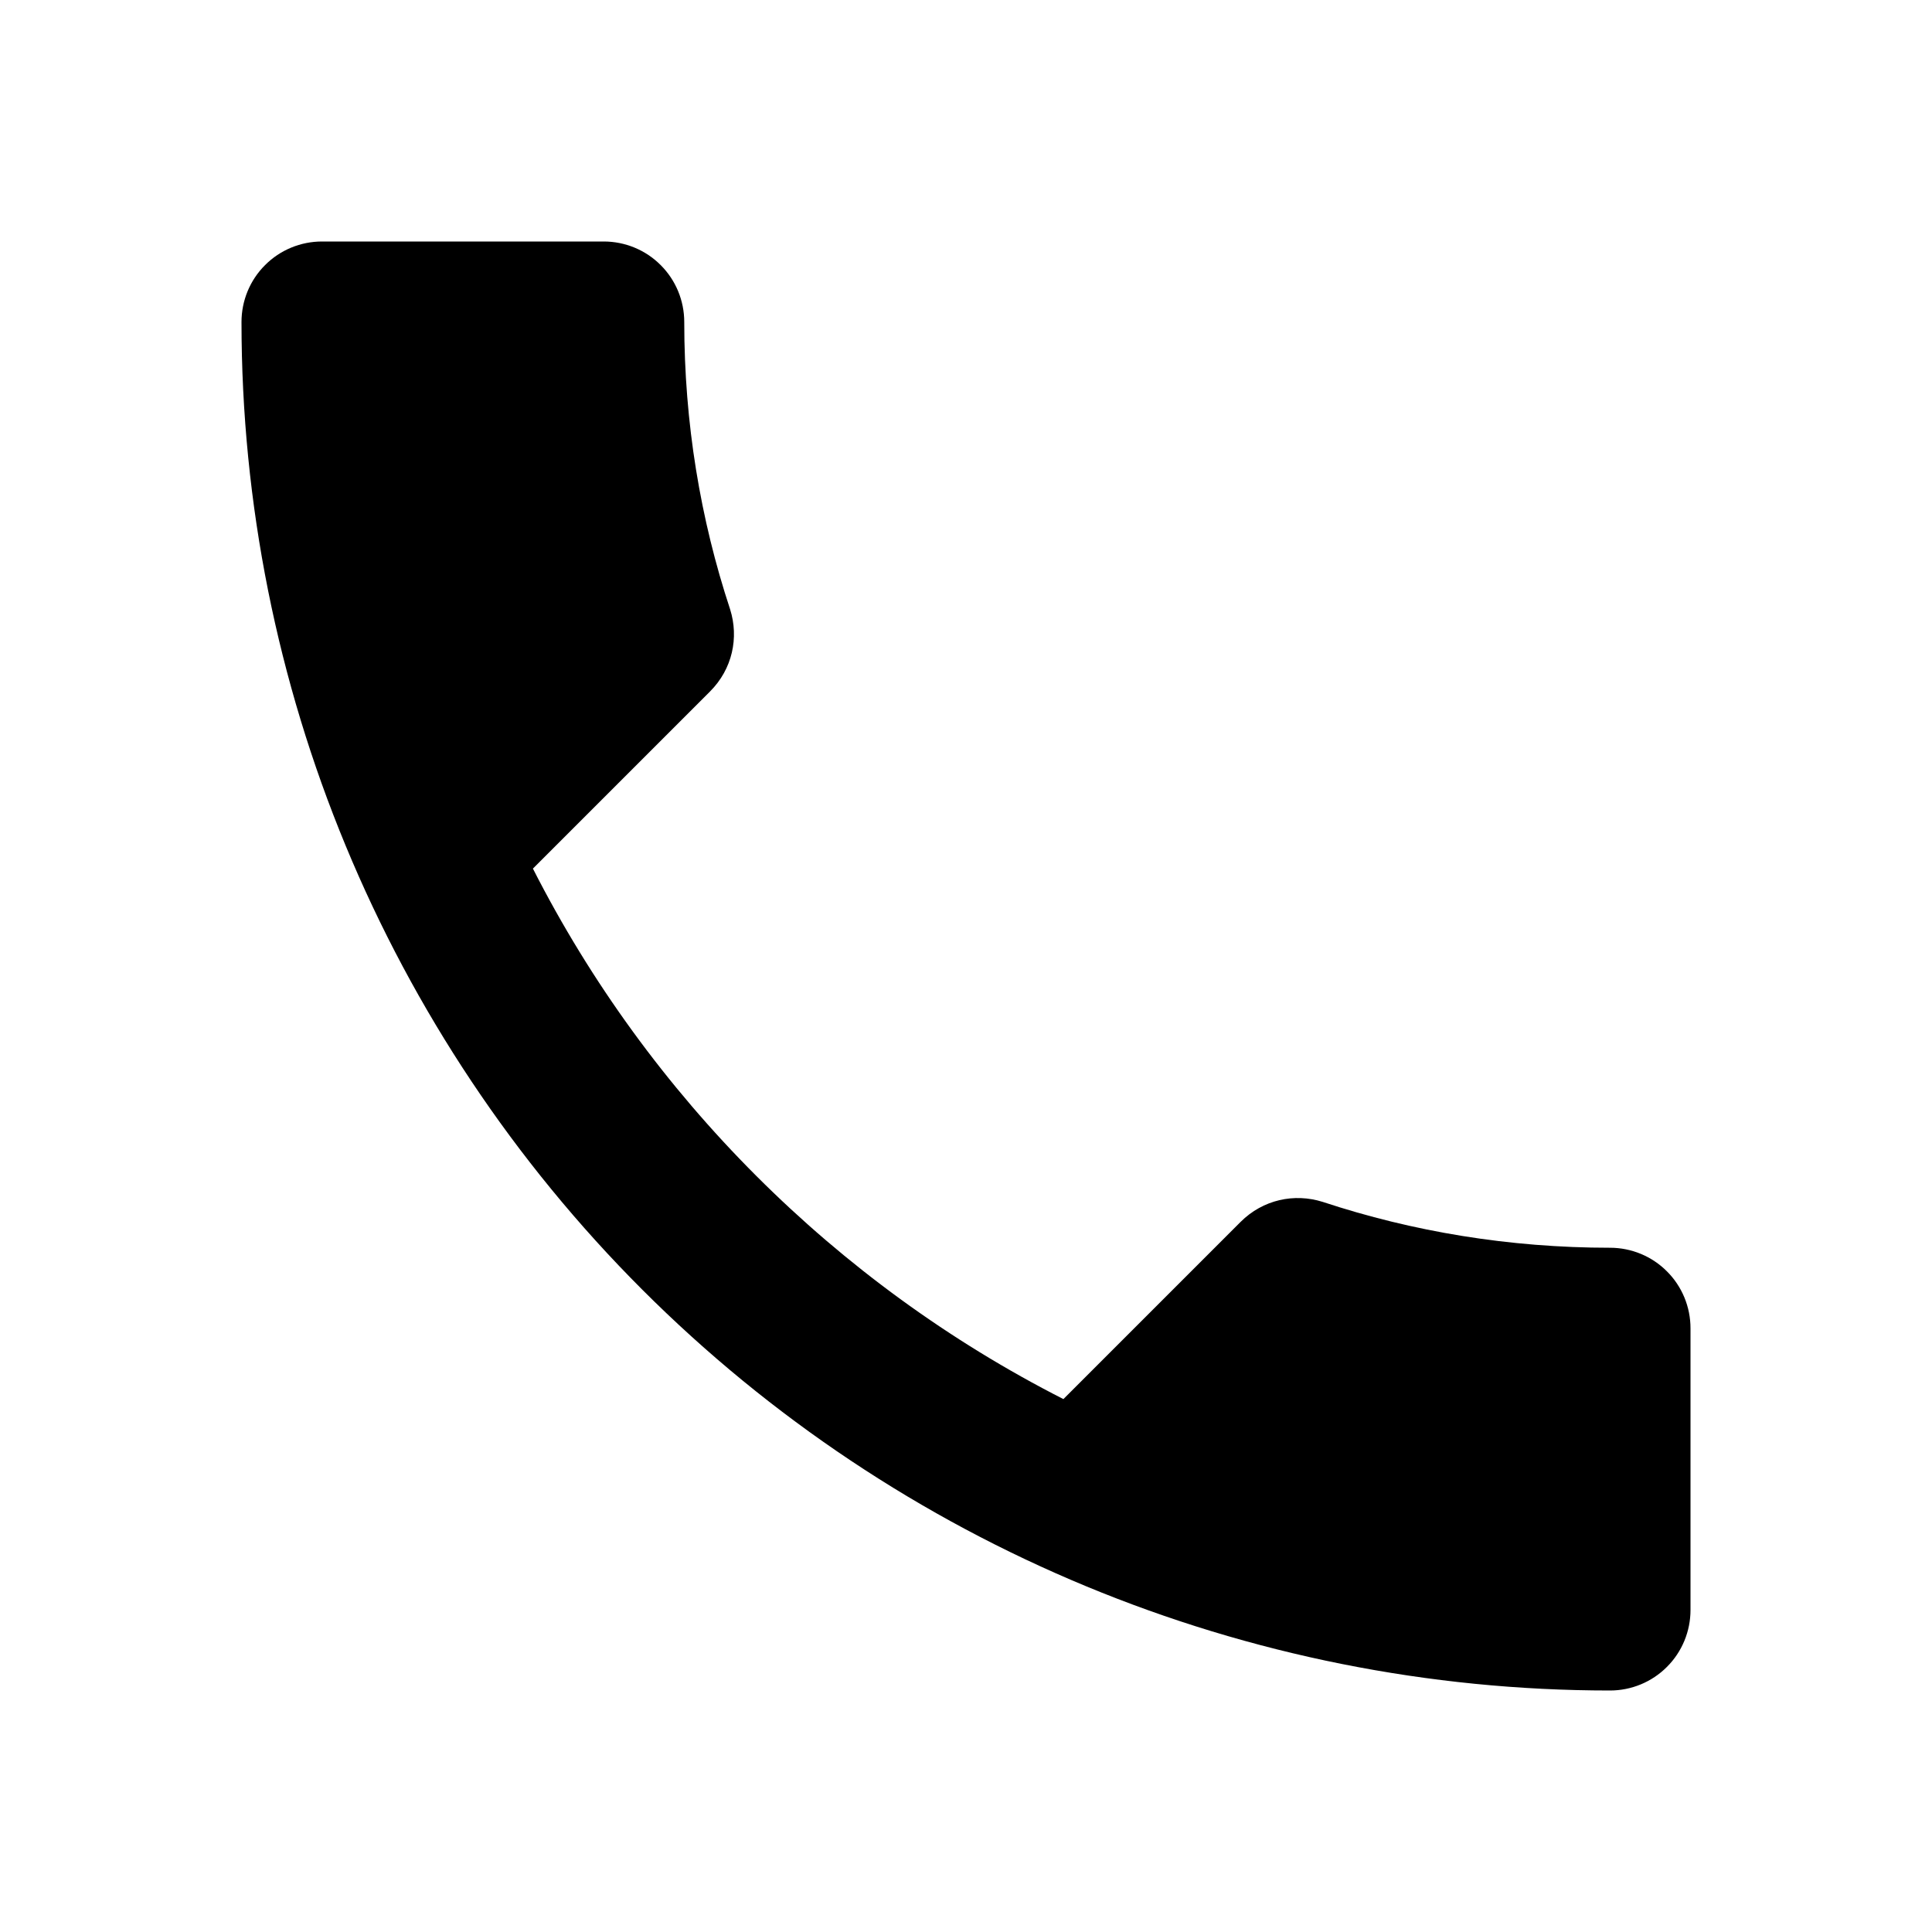
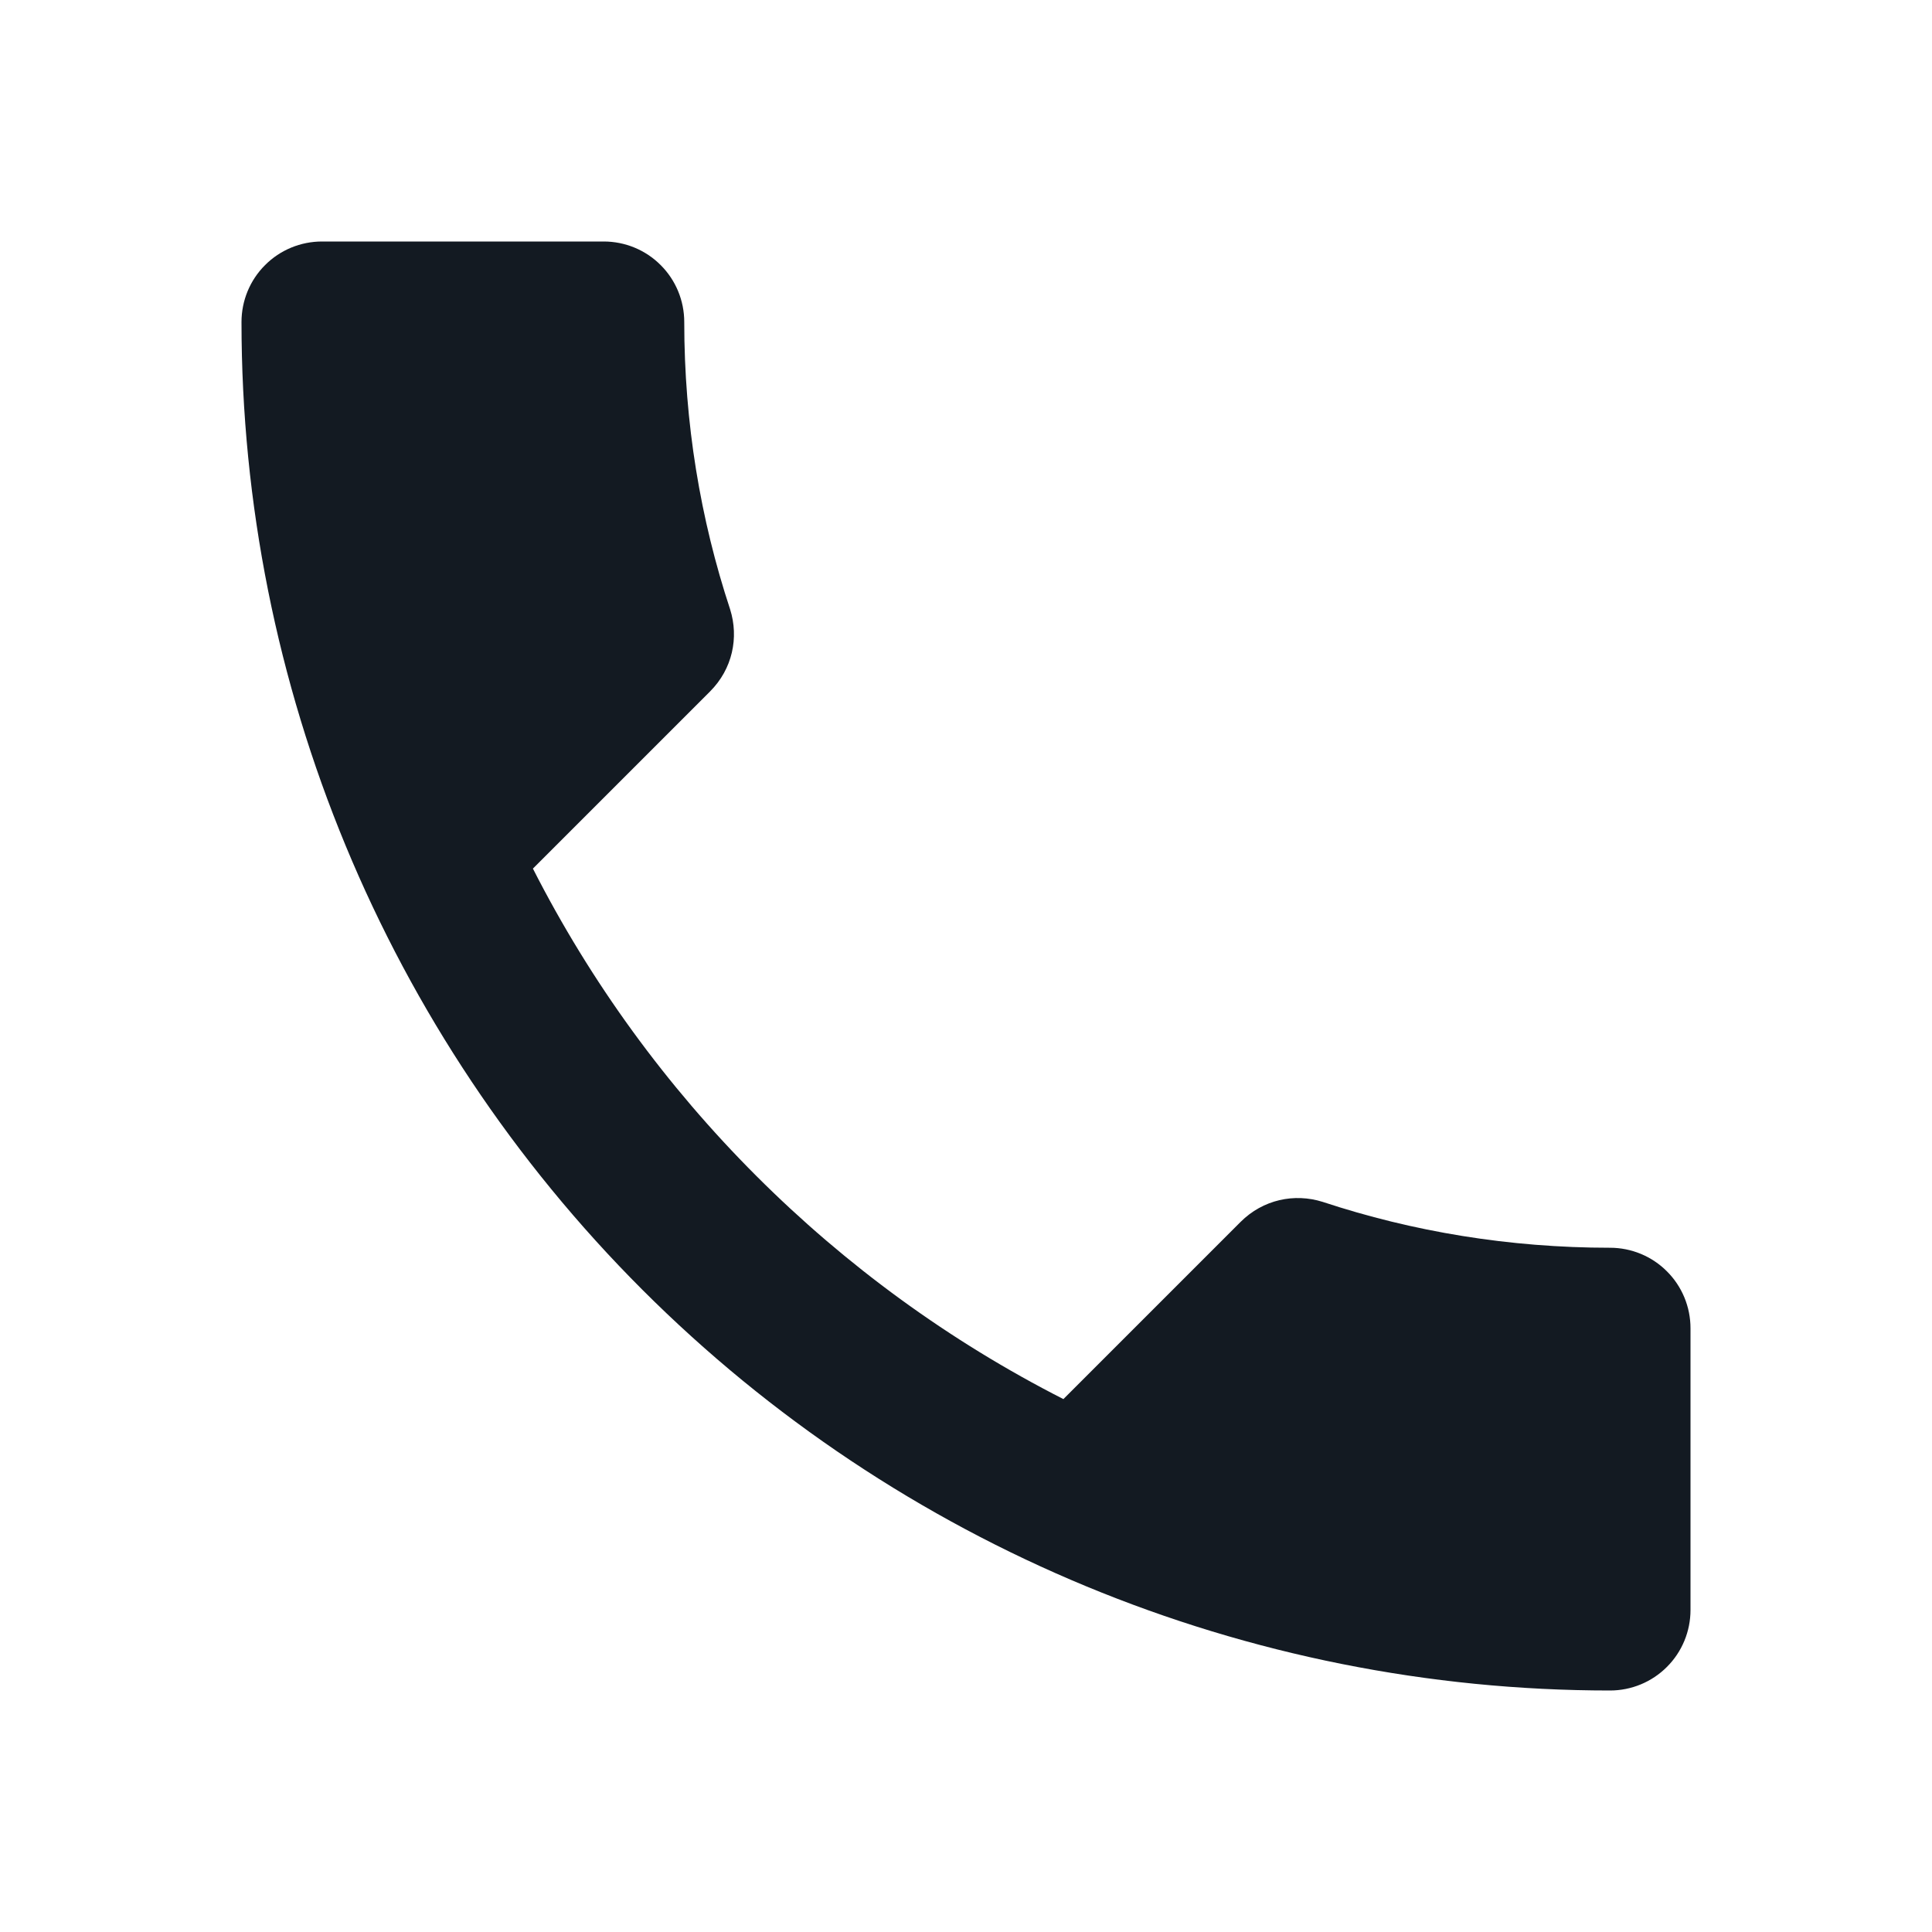
<svg xmlns="http://www.w3.org/2000/svg" width="24" height="24" viewBox="0 0 24 24" fill="none">
-   <path d="M6.62 10.79C8.06 13.62 10.38 15.94 13.21 17.38L15.41 15.18C15.69 14.9 16.08 14.82 16.43 14.93C17.55 15.3 18.75 15.5 20 15.5C20.265 15.5 20.52 15.605 20.707 15.793C20.895 15.98 21 16.235 21 16.5V20C21 20.265 20.895 20.52 20.707 20.707C20.52 20.895 20.265 21 20 21C15.491 21 11.167 19.209 7.979 16.021C4.791 12.833 3 8.509 3 4C3 3.735 3.105 3.48 3.293 3.293C3.48 3.105 3.735 3 4 3H7.5C7.765 3 8.02 3.105 8.207 3.293C8.395 3.48 8.5 3.735 8.5 4C8.5 5.25 8.7 6.45 9.07 7.57C9.18 7.92 9.1 8.31 8.82 8.59L6.62 10.79Z" fill="black" />
+   <path d="M6.62 10.79C8.06 13.62 10.38 15.94 13.21 17.38L15.41 15.18C15.69 14.9 16.08 14.82 16.43 14.93C17.55 15.3 18.75 15.5 20 15.5C20.265 15.5 20.52 15.605 20.707 15.793C20.895 15.98 21 16.235 21 16.5V20C21 20.265 20.895 20.52 20.707 20.707C20.52 20.895 20.265 21 20 21C15.491 21 11.167 19.209 7.979 16.021C4.791 12.833 3 8.509 3 4C3 3.735 3.105 3.48 3.293 3.293C3.48 3.105 3.735 3 4 3H7.5C7.765 3 8.02 3.105 8.207 3.293C8.395 3.48 8.5 3.735 8.5 4C8.5 5.25 8.7 6.45 9.07 7.57C9.18 7.92 9.1 8.31 8.82 8.59L6.62 10.79Z" fill="#131A22" />
</svg>
